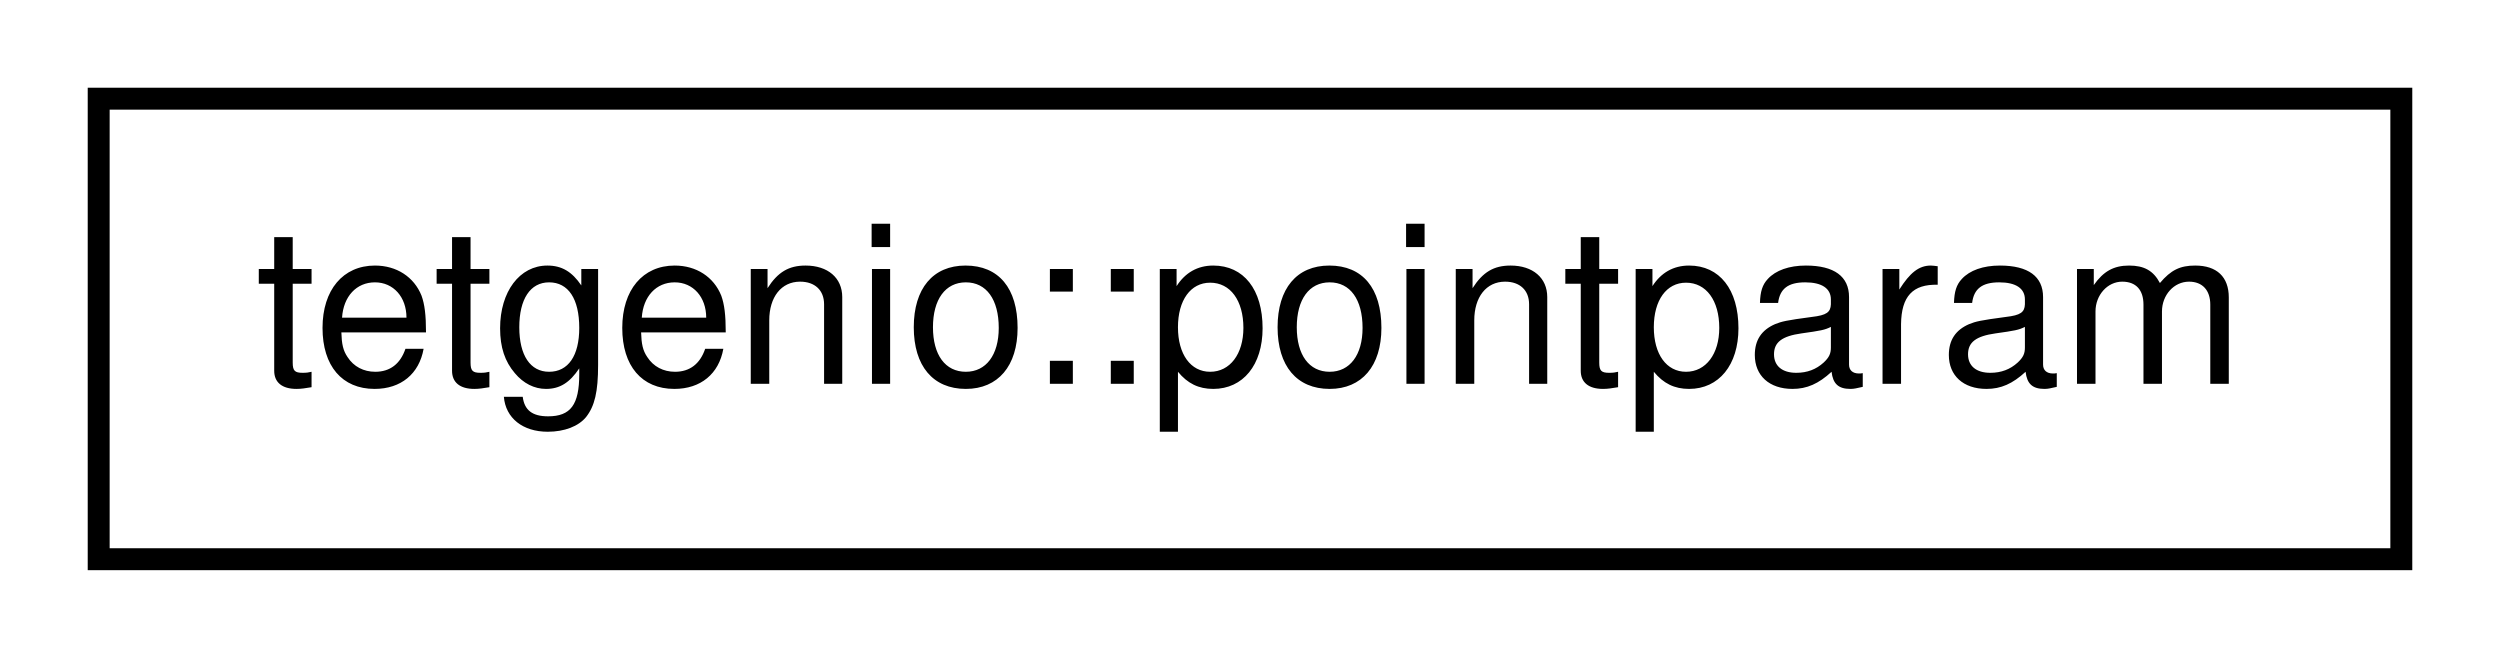
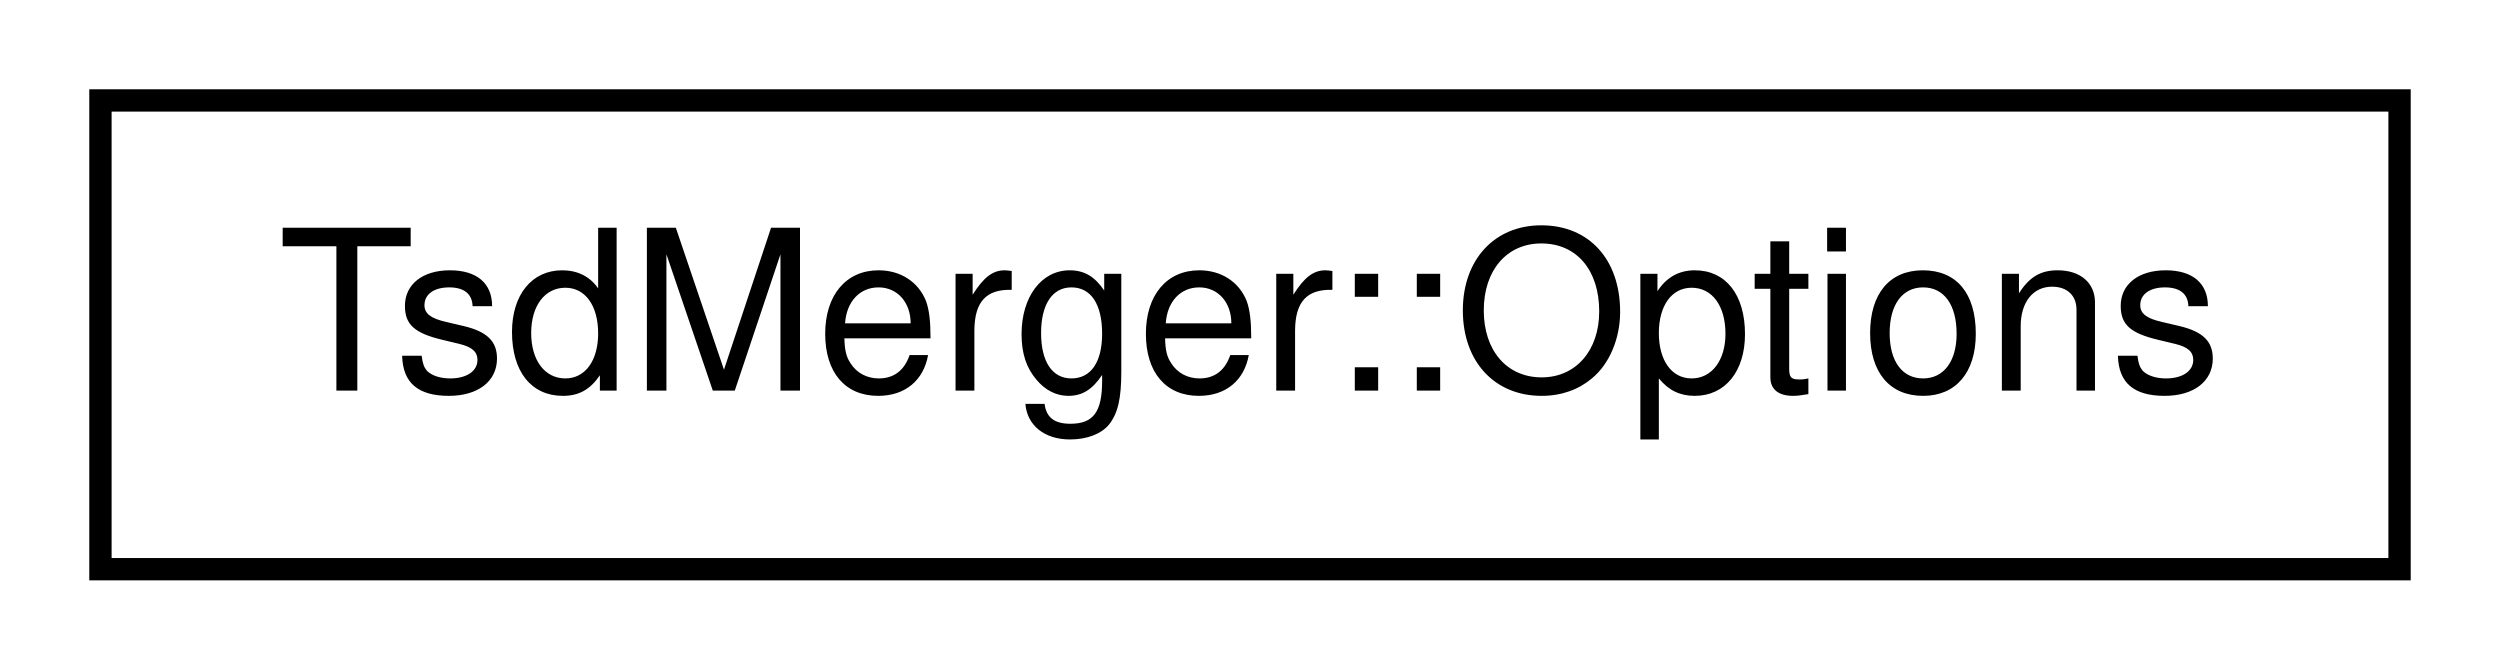
- <svg xmlns="http://www.w3.org/2000/svg" xmlns:xlink="http://www.w3.org/1999/xlink" width="114pt" height="30pt" viewBox="0.00 0.00 114.00 30.00">
+ <svg xmlns="http://www.w3.org/2000/svg" xmlns:xlink="http://www.w3.org/1999/xlink" width="112pt" height="30pt" viewBox="0.00 0.00 112.00 30.00">
  <g id="graph1" class="graph" transform="scale(1 1) rotate(0) translate(4 26)">
    <g id="node1" class="node">
-       <a xlink:href="structtetgenio_1_1pointparam.xhtml" target="_top" xlink:title="tetgenio::pointparam">
-         <polygon fill="none" stroke="black" points="0.5,-0.5 0.5,-21.5 105.5,-21.5 105.5,-0.5 0.5,-0.5" />
-         <text text-anchor="middle" x="53" y="-8.5" font-family="Helvetica,sans-Serif" font-size="10.00">tetgenio::pointparam</text>
+       <a xlink:href="structTsdMerger_1_1Options.xhtml" target="_top" xlink:title="Strunktur für die Programmeinstellungen. ">
+         <polygon fill="none" stroke="black" points="0.5,-0.5 0.5,-21.5 103.5,-21.5 103.5,-0.5 0.5,-0.5" />
+         <text text-anchor="middle" x="52" y="-8.5" font-family="Helvetica,sans-Serif" font-size="10.00">TsdMerger::Options</text>
      </a>
    </g>
  </g>
</svg>
